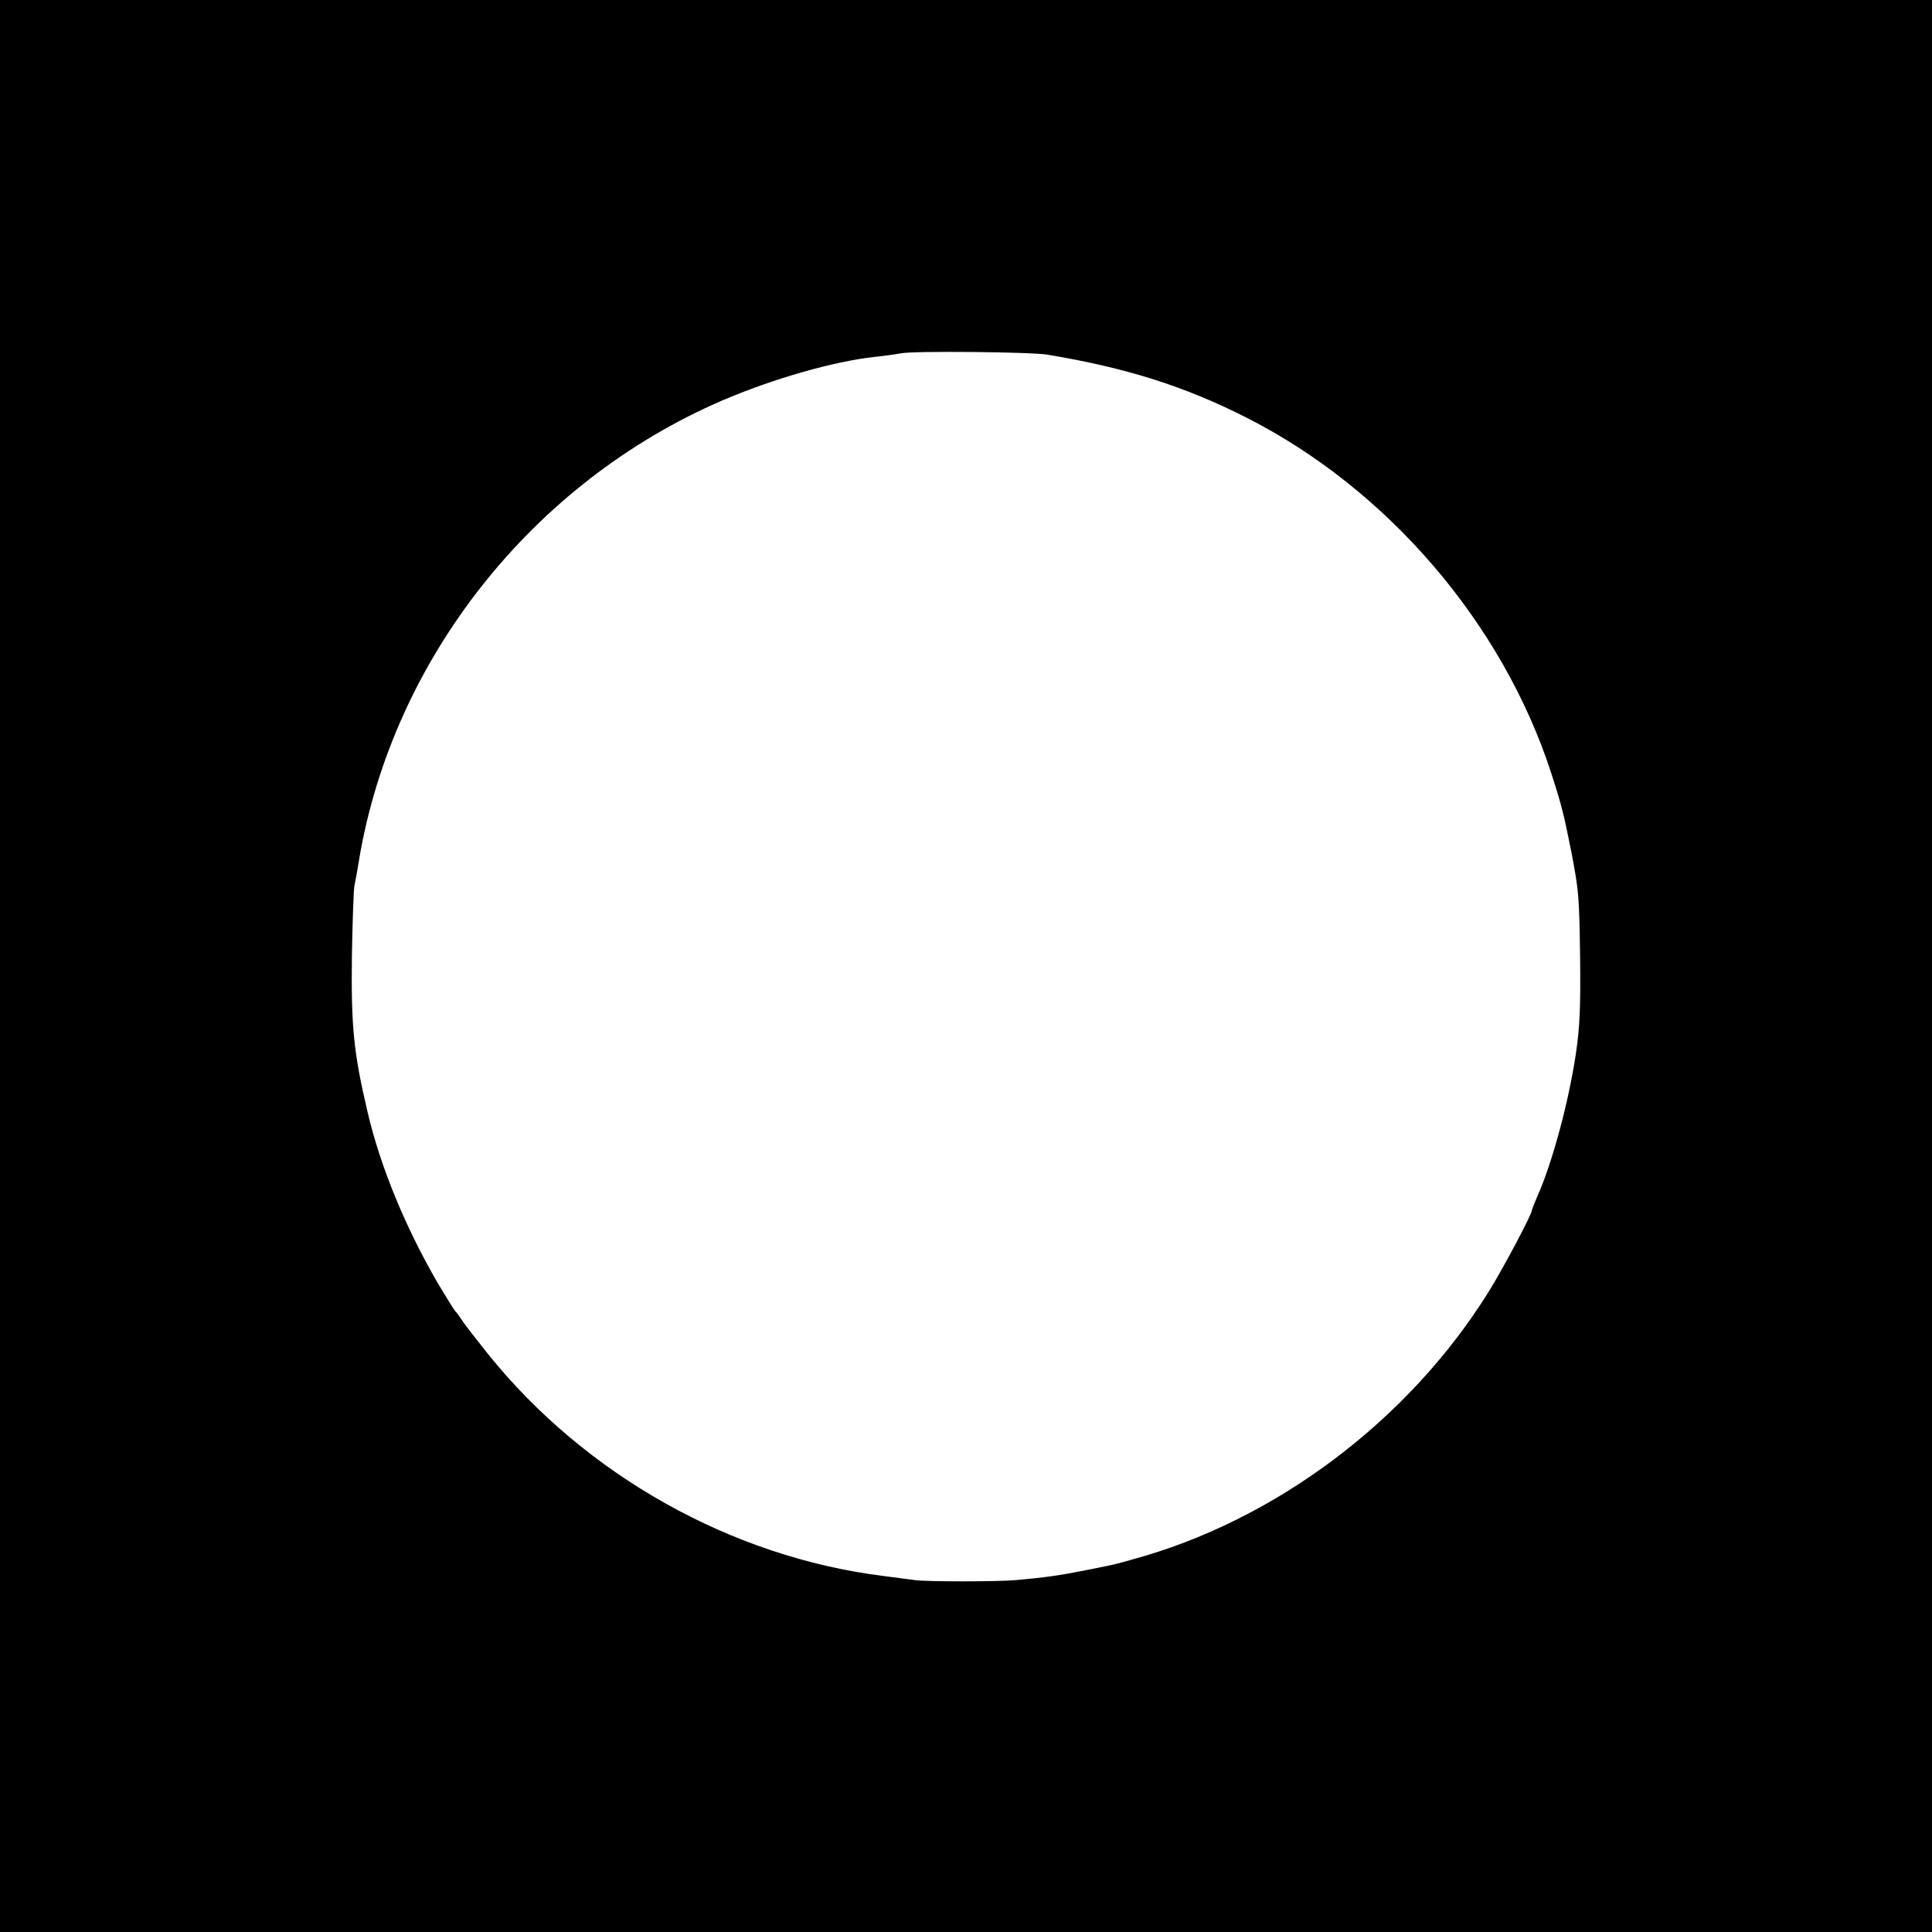
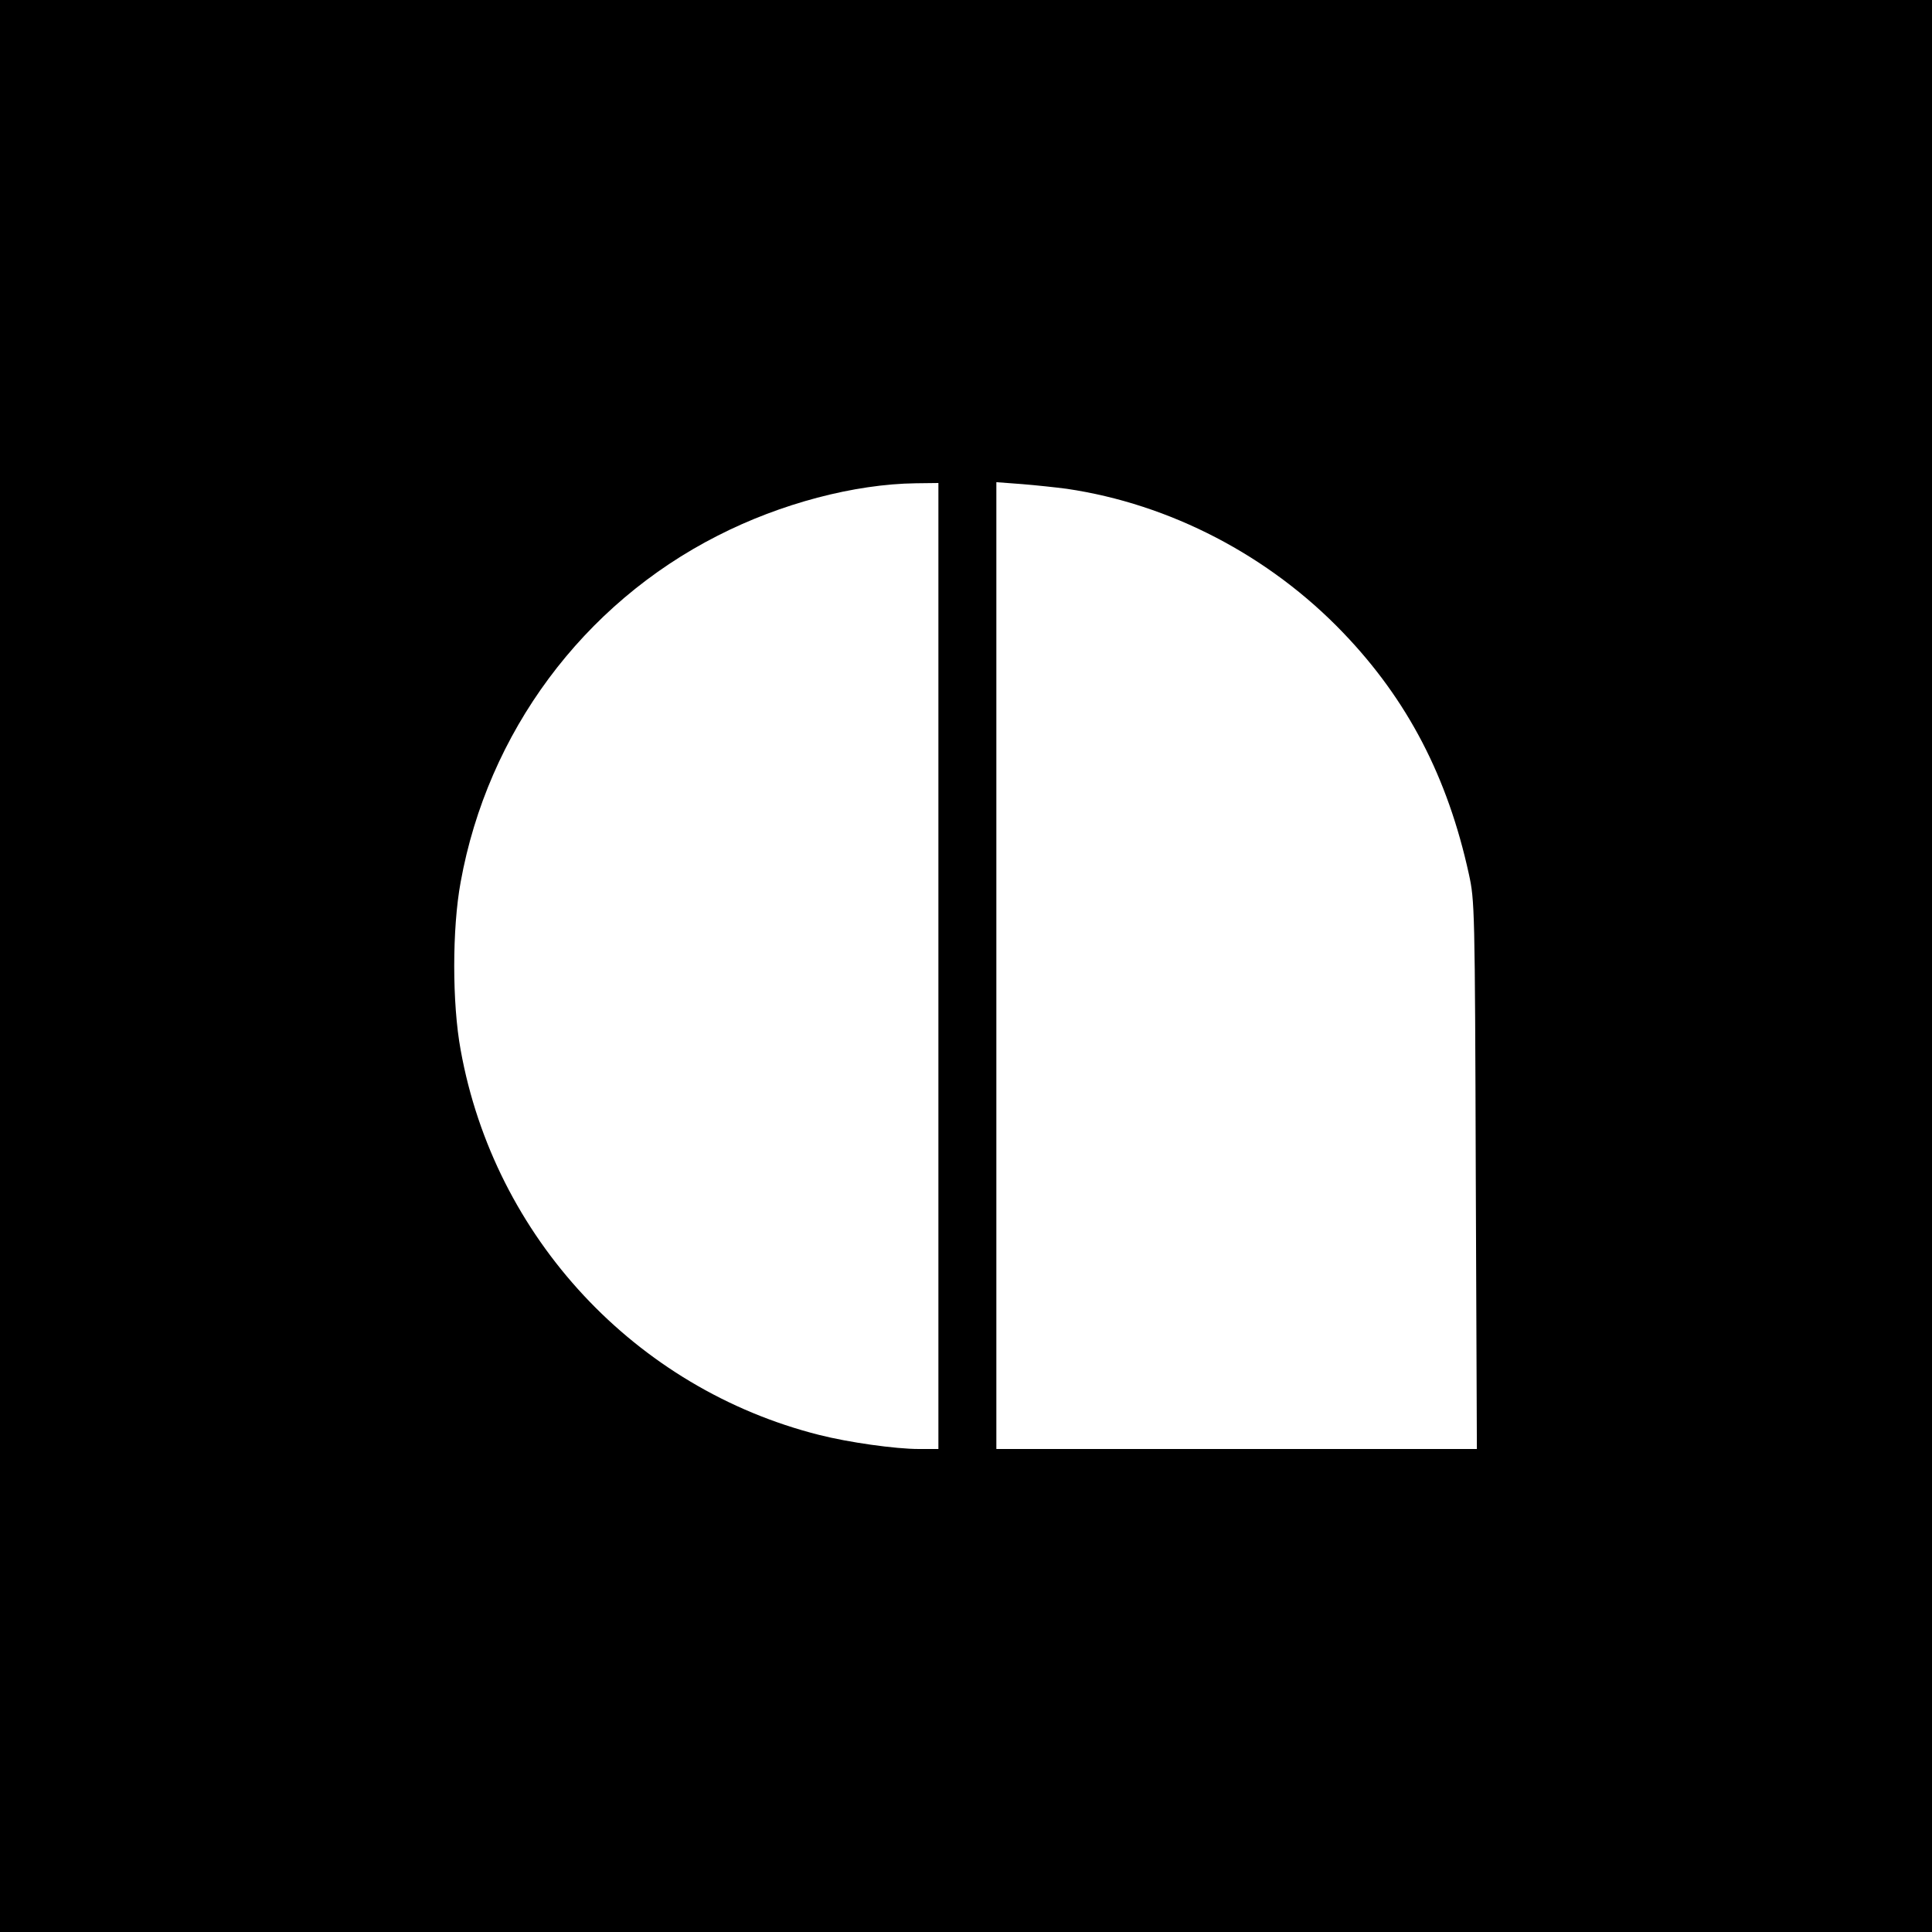
<svg xmlns="http://www.w3.org/2000/svg" version="1.0" width="700pt" height="700pt" viewBox="0 0 700 700" preserveAspectRatio="xMidYMid meet">
  <g transform="translate(0,700) scale(0.1,-0.1)" fill="#000000" stroke="none">
-     <path d="M0 3500 l0 -3500 3500 0 3500 0 0 3500 0 3500 -3500 0 -3500 0 0 -3500z m3795 2215 c284 -47 498 -115 719 -227 514 -260 931 -747 1107 -1291 38 -118 45 -147 73 -287 26 -138 28 -154 31 -380 2 -179 -1 -250 -15 -346 -27 -181 -87 -401 -141 -521 -10 -24 -19 -46 -19 -49 0 -14 -105 -212 -155 -292 -290 -468 -776 -833 -1295 -973 -25 -7 -49 -14 -55 -15 -5 -2 -55 -12 -110 -23 -95 -19 -151 -27 -255 -36 -61 -6 -328 -6 -365 0 -16 2 -68 9 -115 15 -550 69 -1078 365 -1431 803 -43 54 -87 110 -96 125 -10 15 -20 29 -24 32 -3 3 -32 49 -64 103 -116 200 -207 420 -253 617 -51 217 -60 309 -57 565 2 121 6 236 9 255 4 19 12 62 17 95 122 727 629 1368 1316 1664 184 79 405 142 553 158 30 3 73 9 95 13 46 9 471 5 530 -5z" />
+     <path d="M0 3500 l0 -3500 3500 0 3500 0 0 3500 0 3500 -3500 0 -3500 0 0 -3500z m3400 0 l0 -1750 -71 0 c-85 0 -255 24 -361 51 -666 168 -1177 716 -1299 1395 -31 168 -31 440 0 608 98 542 443 1007 931 1255 229 117 495 187 718 190 l82 1 0 -1750z m465 1729 c374 -55 734 -242 1002 -522 233 -243 378 -522 455 -874 21 -96 22 -120 25 -1090 l4 -993 -871 0 -870 0 0 1751 0 1752 93 -7 c50 -4 124 -12 162 -17z" />
  </g>
</svg>
